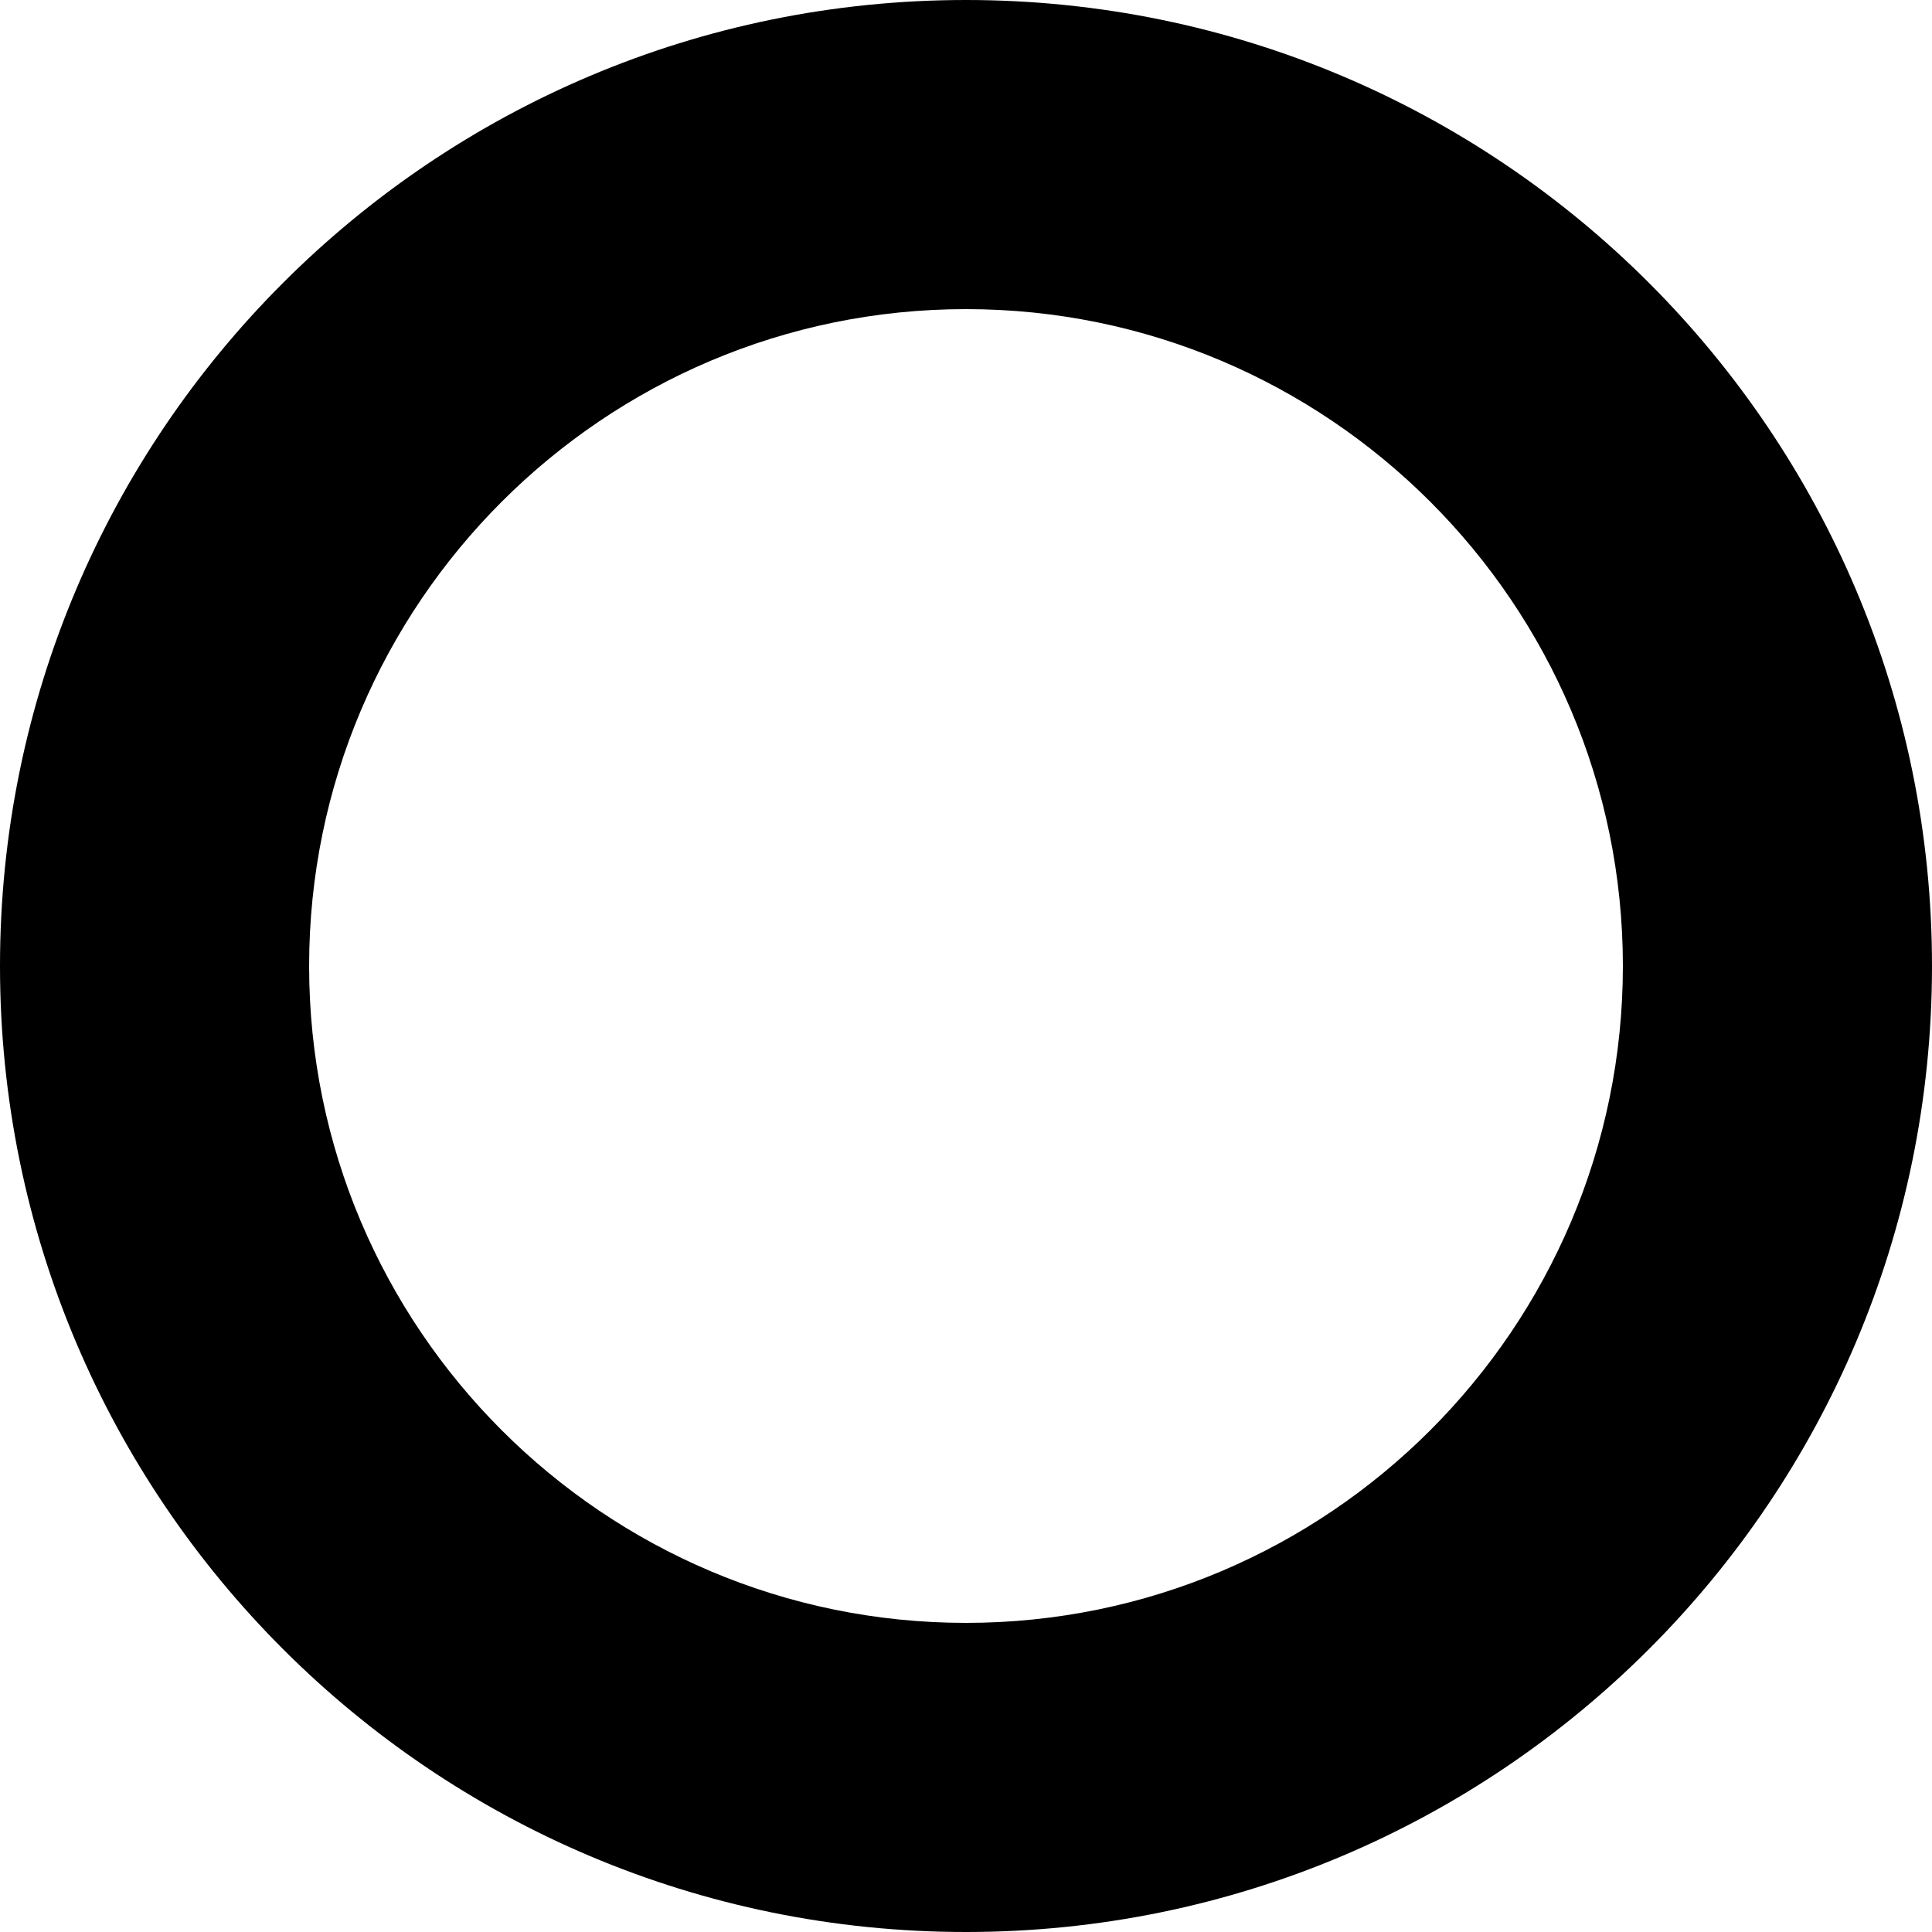
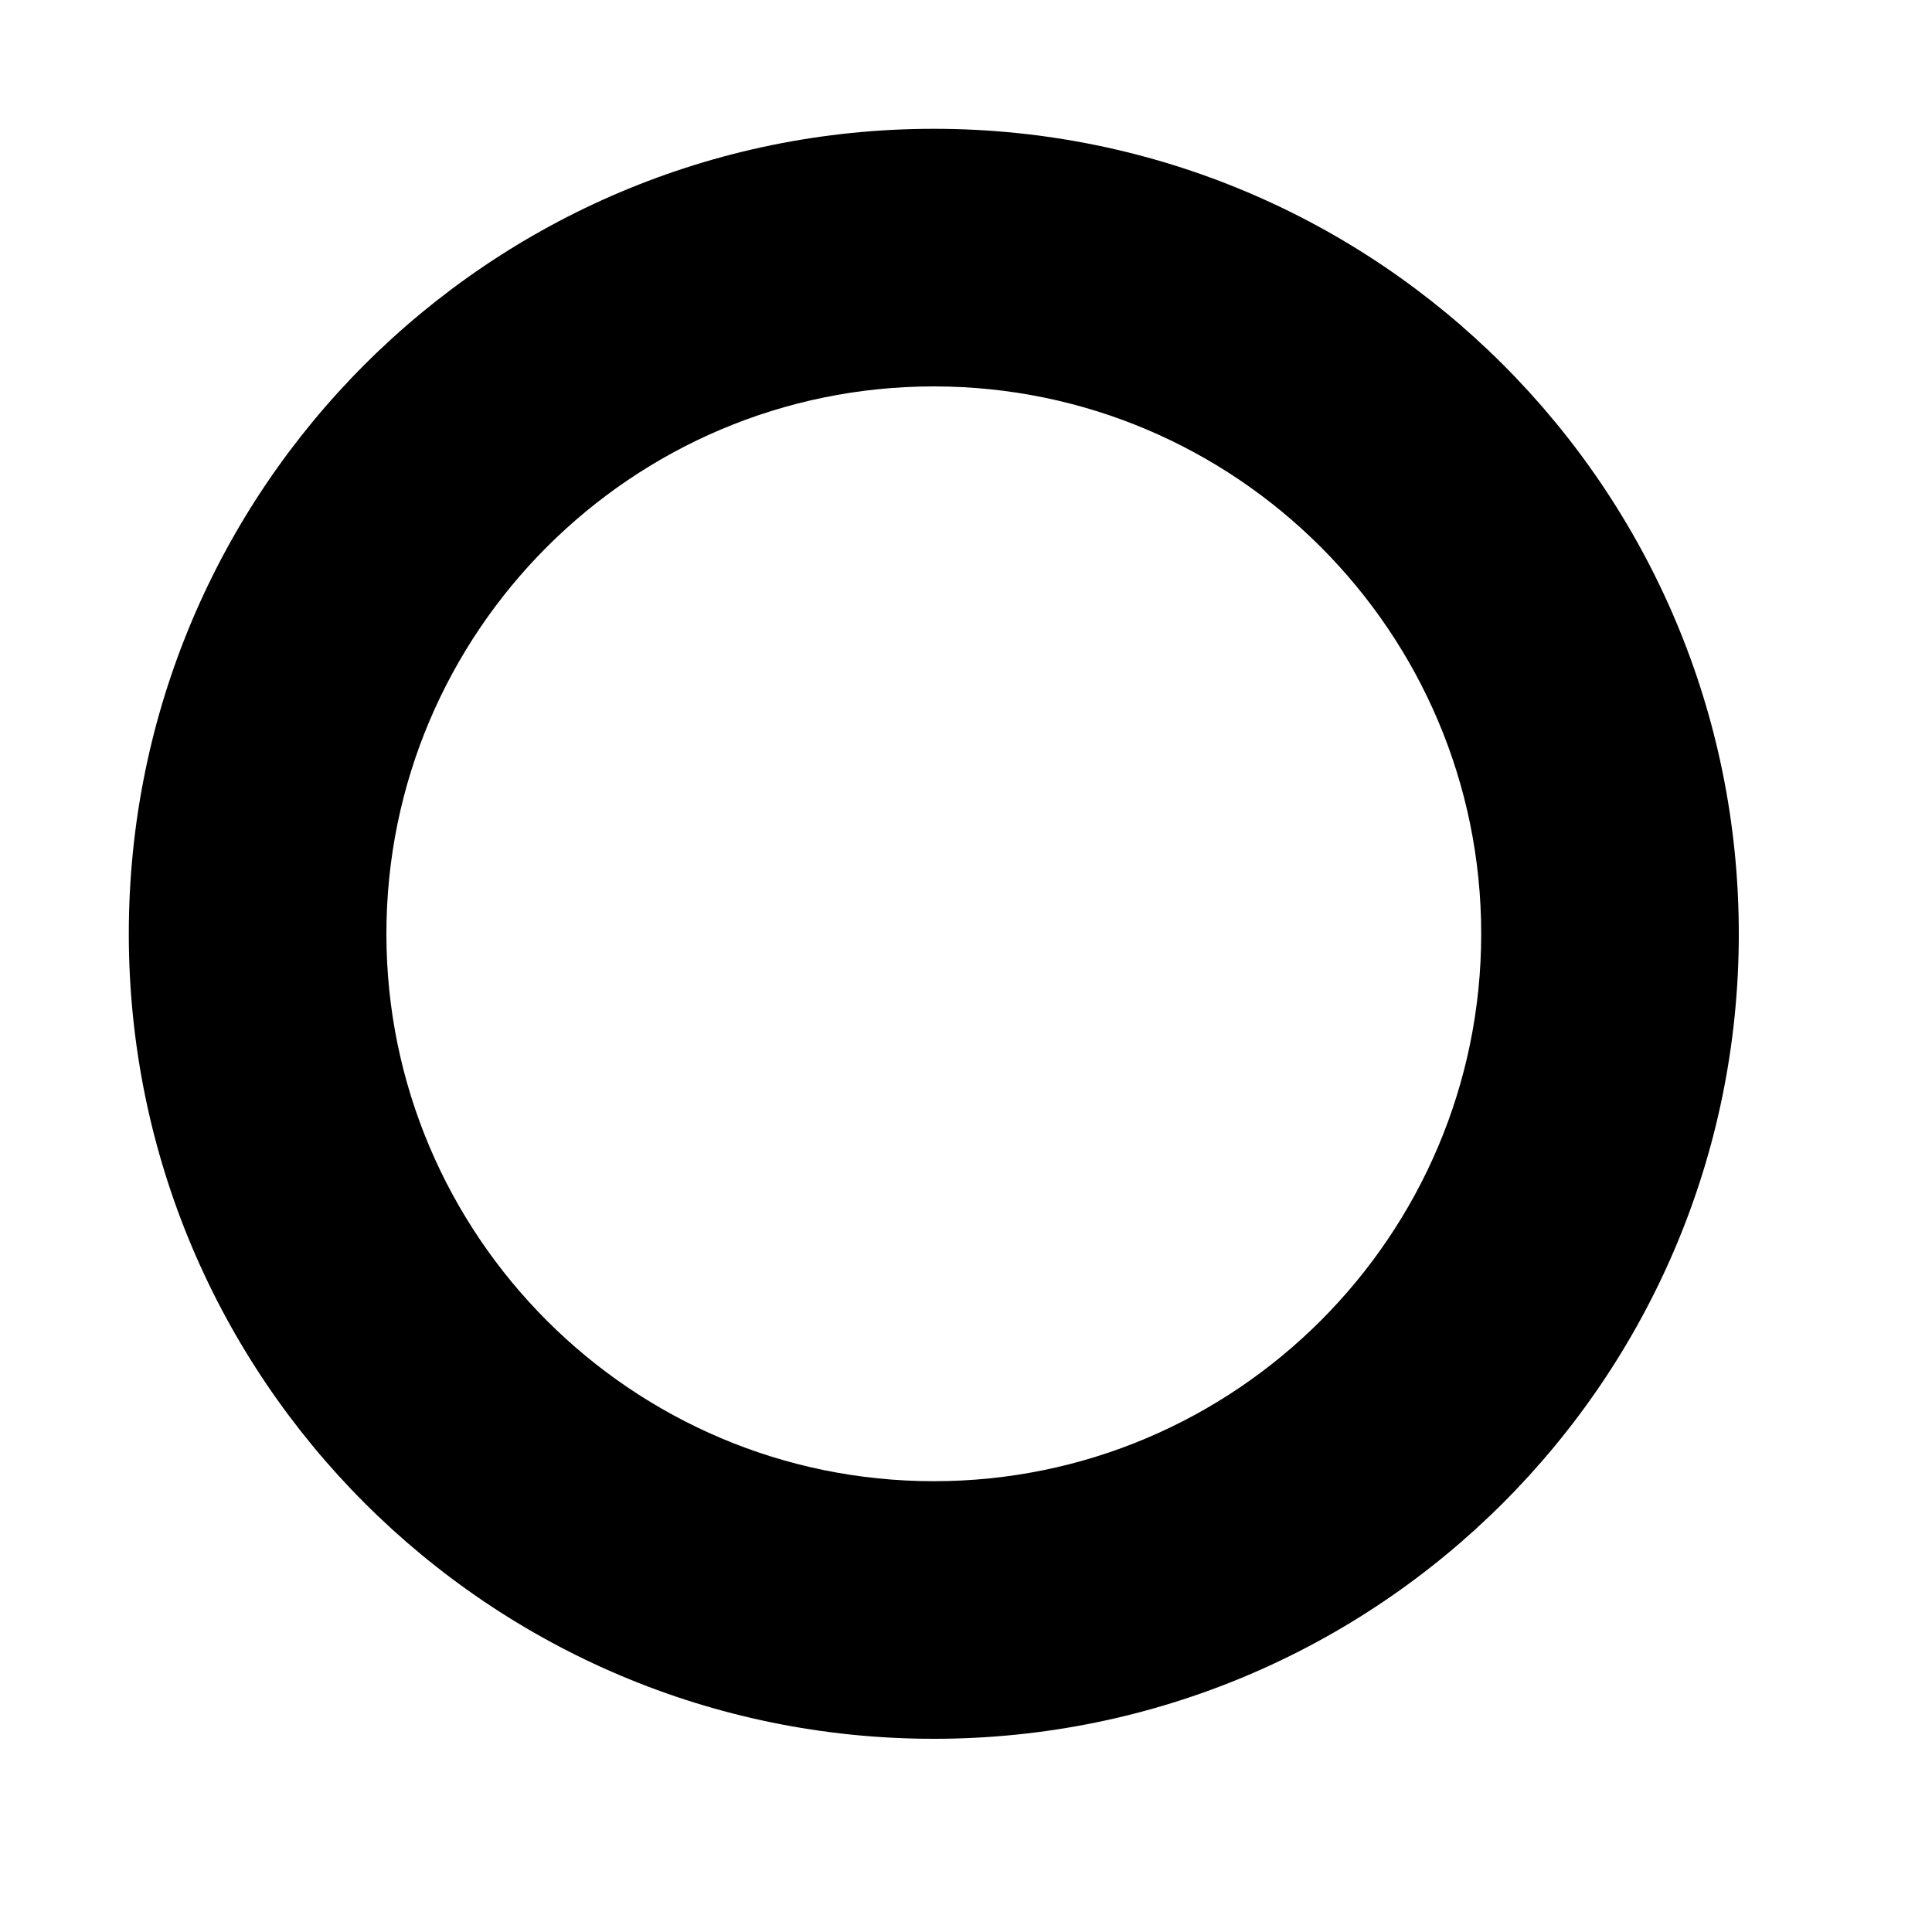
- <svg xmlns="http://www.w3.org/2000/svg" width="25" height="25" viewBox="0 0 25 25">
+ <svg xmlns="http://www.w3.org/2000/svg" width="30" height="30" viewBox="-2 -2 30 30">
  <path d="M12.5 4c4.687 0 8.5 3.813 8.5 8.5 0 4.687-3.813 8.5-8.5 8.5C7.813 21 4 17.187 4 12.5 4 7.813 7.813 4 12.5 4m0-4C5.597 0 0 5.597 0 12.5S5.597 25 12.5 25 25 19.403 25 12.5 19.403 0 12.5 0z" />
</svg>
